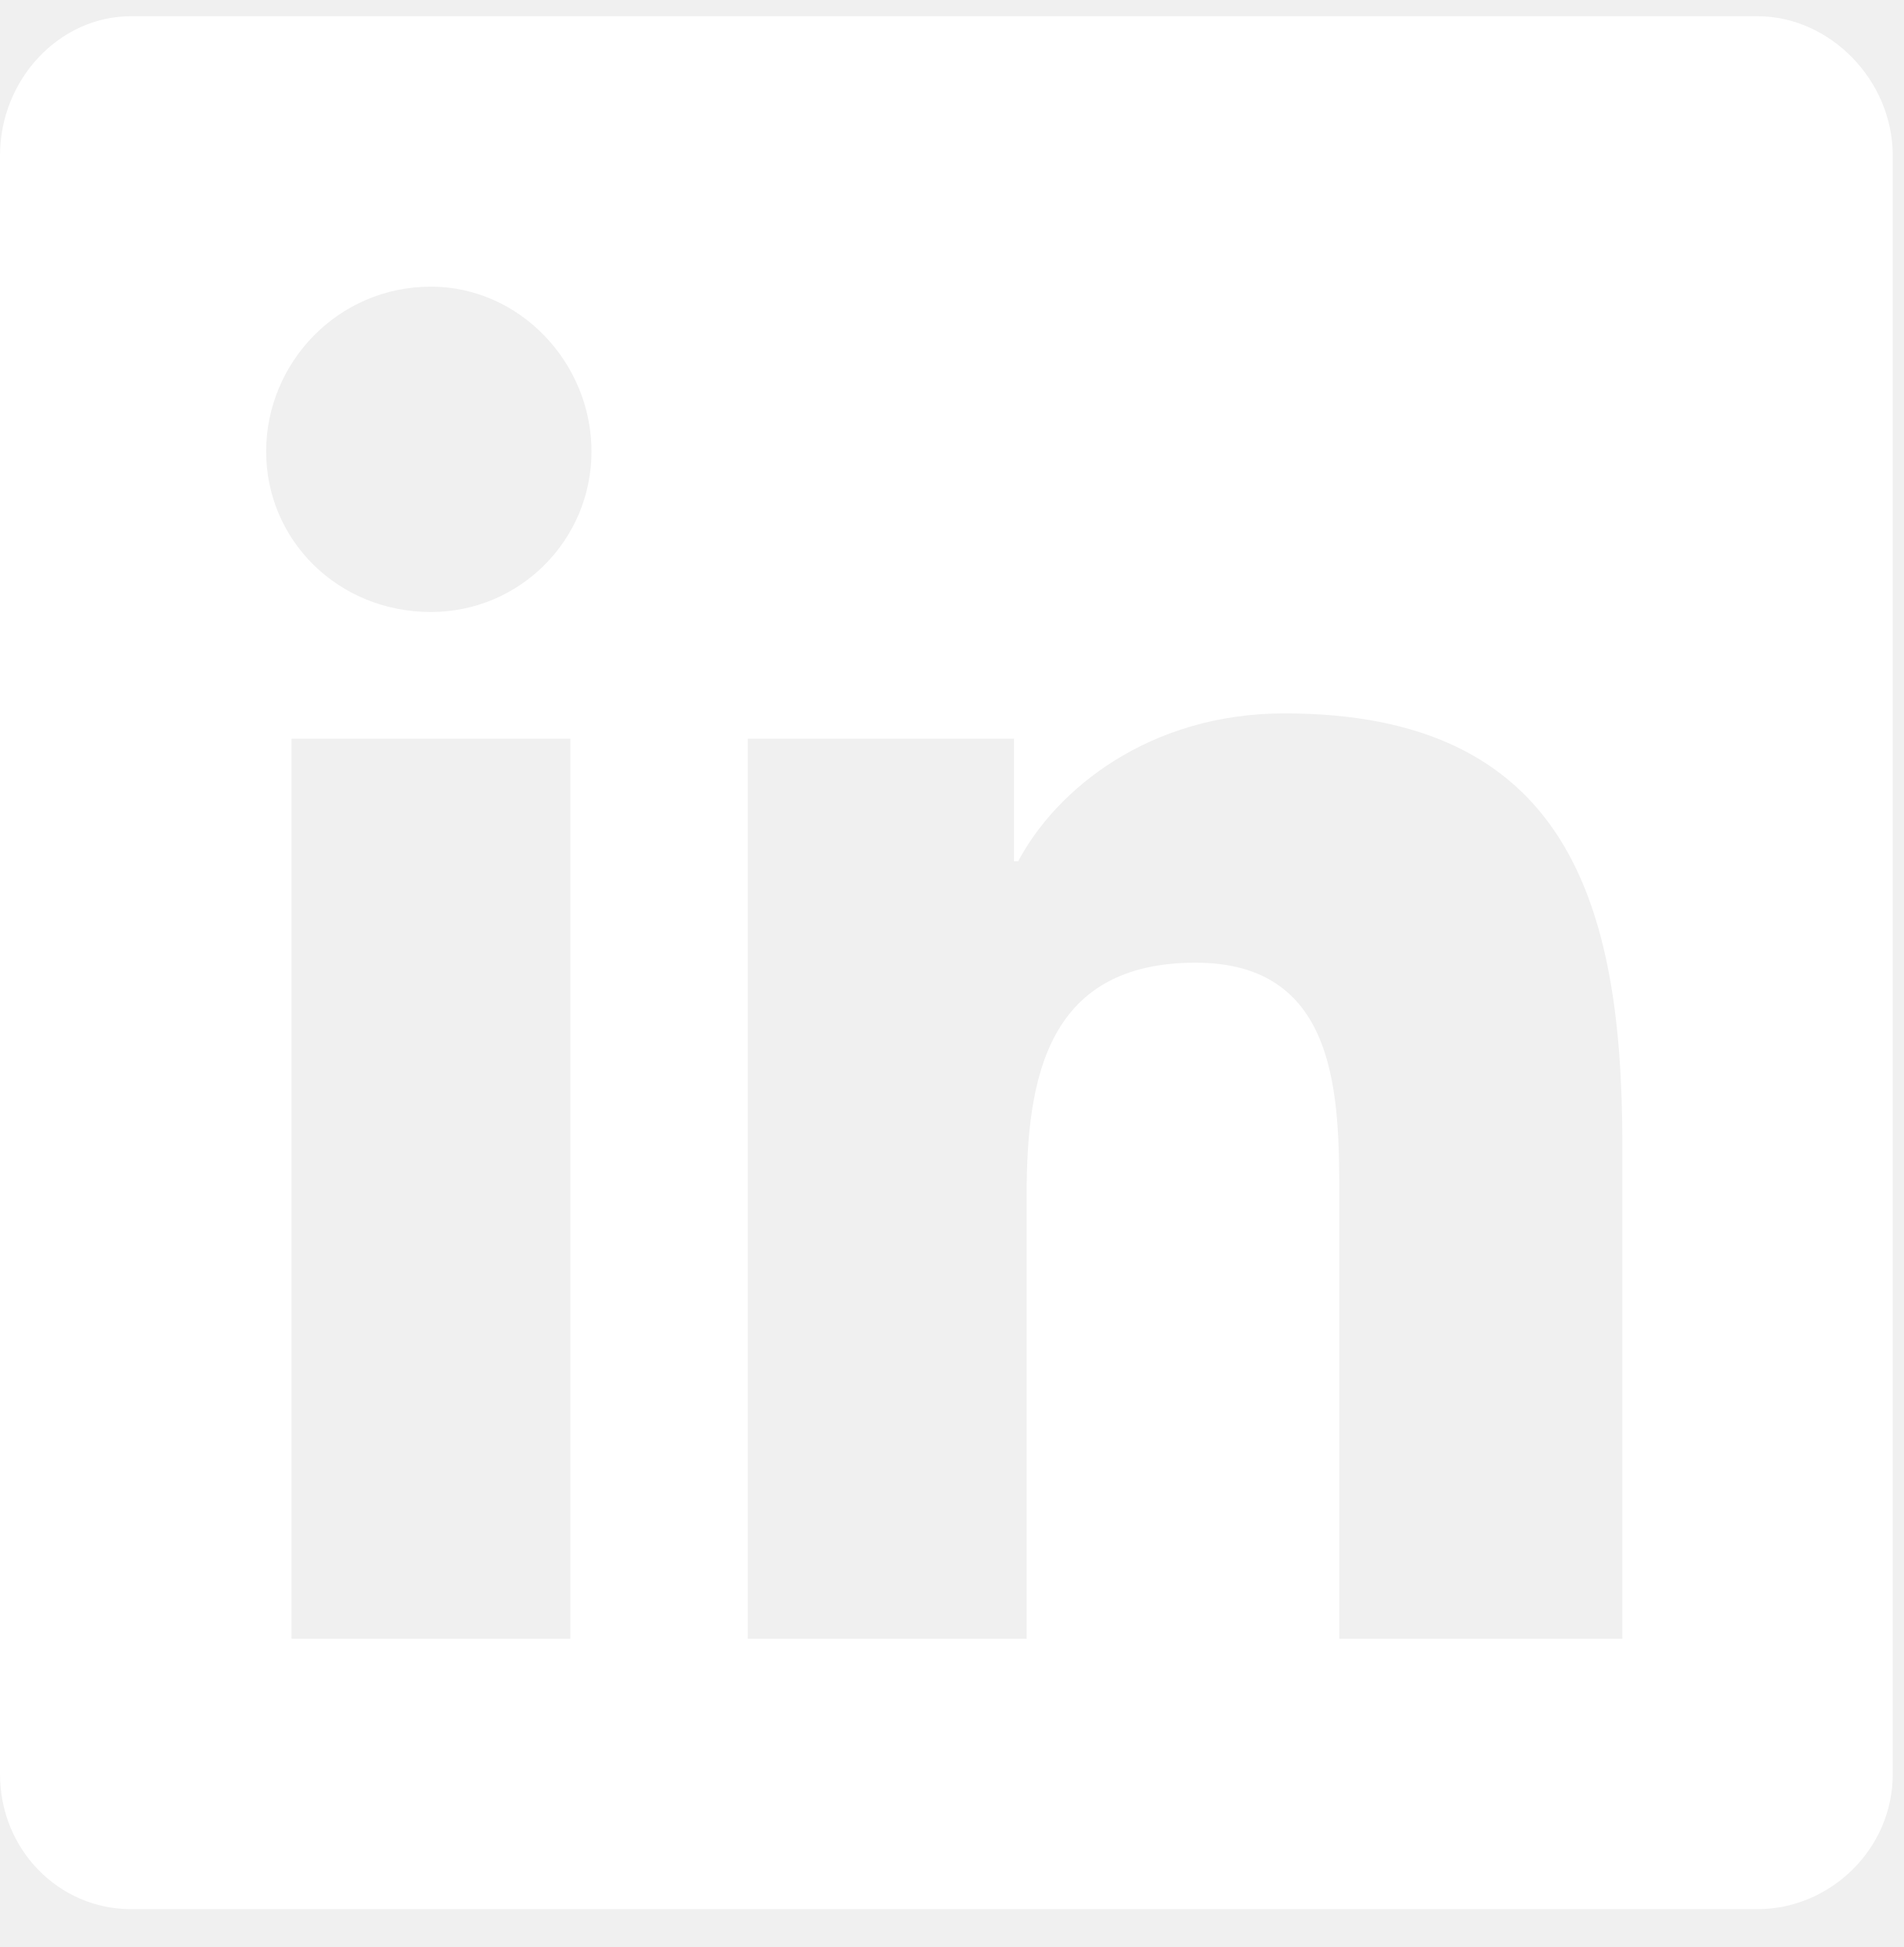
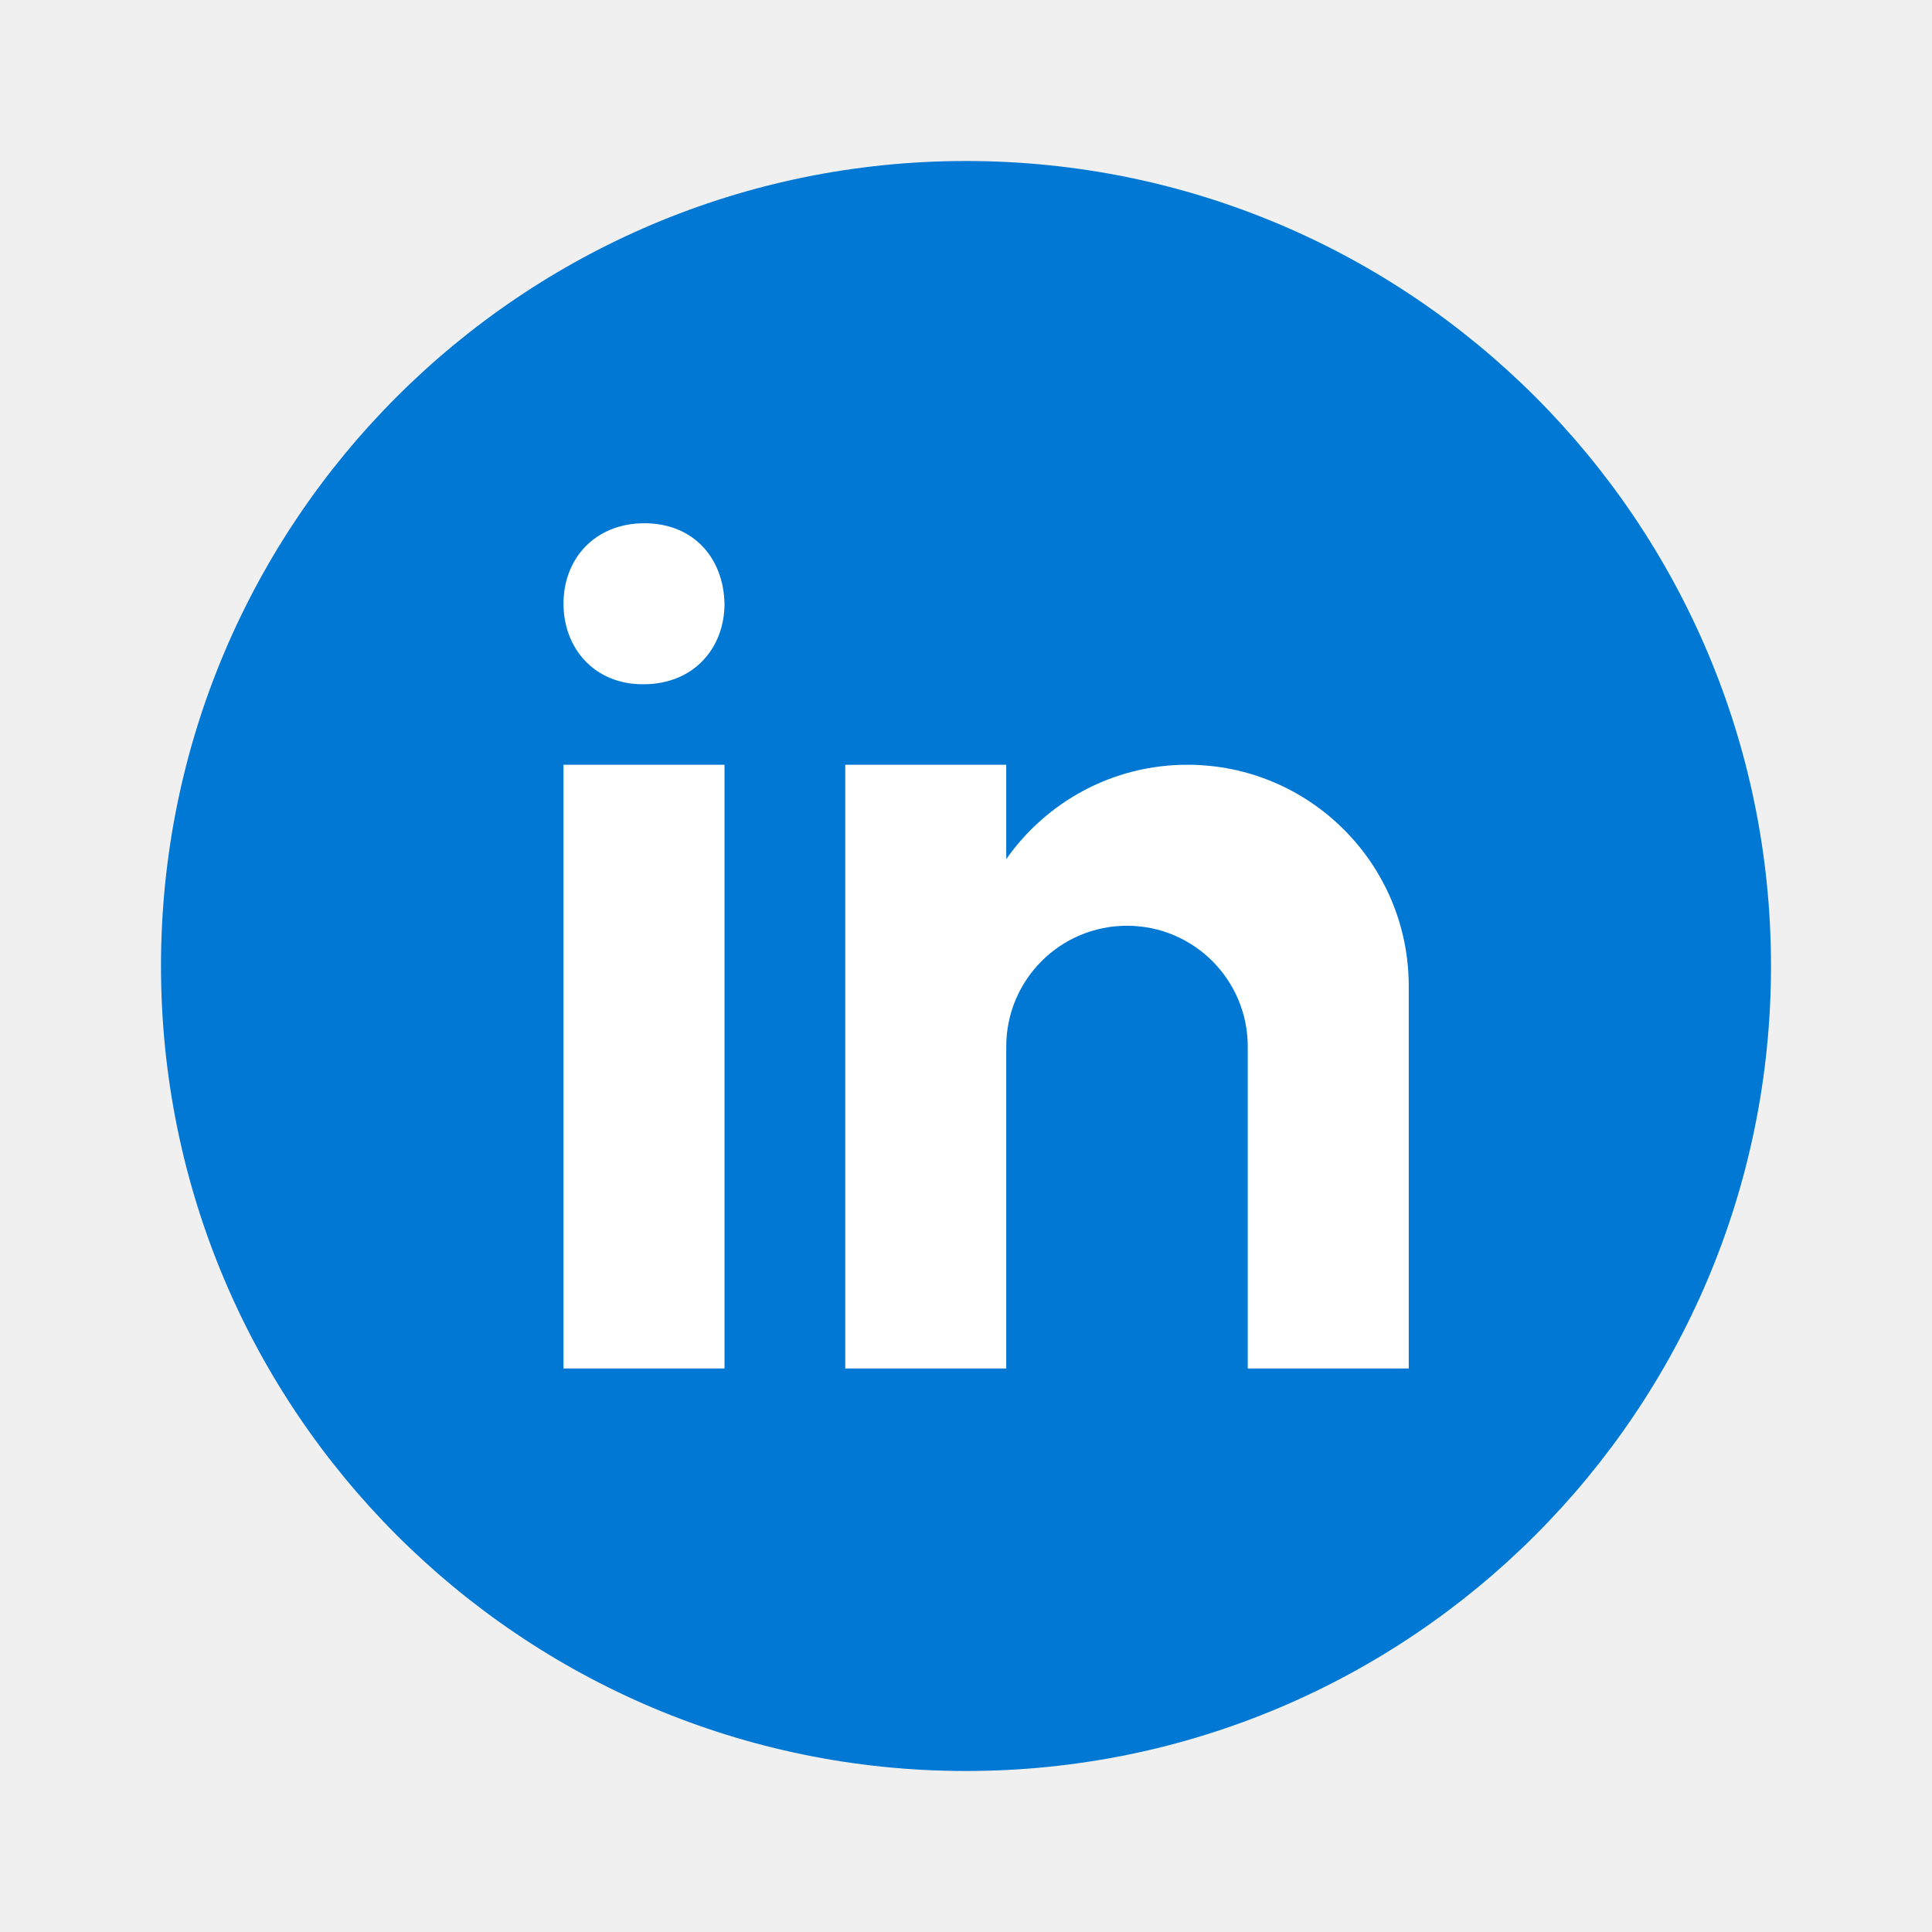
- <svg xmlns="http://www.w3.org/2000/svg" width="44" height="45" viewBox="0 0 44 45" fill="none">
-   <path d="M40.625 0.375H3.027C1.367 0.375 0 1.84 0 3.598V41C0 42.758 1.367 44.125 3.027 44.125H40.625C42.285 44.125 43.75 42.758 43.75 41V3.598C43.75 1.84 42.285 0.375 40.625 0.375ZM13.184 37.875H6.738V17.074H13.184V37.875ZM9.961 14.145C7.812 14.145 6.152 12.484 6.152 10.434C6.152 8.383 7.812 6.625 9.961 6.625C12.012 6.625 13.672 8.383 13.672 10.434C13.672 12.484 12.012 14.145 9.961 14.145ZM37.5 37.875H30.957V27.719C30.957 25.375 30.957 22.25 27.637 22.25C24.219 22.25 23.73 24.887 23.73 27.621V37.875H17.285V17.074H23.438V19.906H23.535C24.414 18.246 26.562 16.488 29.688 16.488C36.23 16.488 37.5 20.883 37.5 26.449V37.875Z" fill="white" />
+ <svg xmlns="http://www.w3.org/2000/svg" viewBox="0 0 48 48" width="48px" height="48px" fill="#0078d4">
+   <path fill="#0078d4" d="M24,4C12.954,4,4,12.954,4,24s8.954,20,20,20s20-8.954,20-20S35.046,4,24,4z" />
+   <path d="M30,35v-9c0-1.103-0.897-2-2-2s-2,0.897-2,2v9h-6V18h6v1.027C27.04,18.359,28.252,18,29.5,18 c3.584,0,6.5,2.916,6.5,6.5V35H30z M13,35V18h2.966C14.247,18,13,16.738,13,14.999C13,13.261,14.267,12,16.011,12 c1.696,0,2.953,1.252,2.989,2.979C19,16.733,17.733,18,15.988,18H19v17H13z" opacity=".05" />
+   <path d="M30.5,34.5V26c0-1.378-1.121-2.5-2.5-2.5s-2.5,1.122-2.5,2.5v8.5h-5v-16h5v1.534 c1.09-0.977,2.512-1.534,4-1.534c3.309,0,6,2.691,6,6v10H30.5z M13.5,34.5v-16h5v16H13.5z M15.966,17.5 c-1.429,0-2.466-1.052-2.466-2.501c0-1.448,1.056-2.499,2.511-2.499c1.436,0,2.459,1.023,2.489,2.489 c0,1.459-1.057,2.511-2.512,2.511H15.966z" opacity=".07" />
+   <path fill="#fff" d="M14,19h4v15h-4V19z M15.988,17h-0.022C14.772,17,14,16.11,14,14.999C14,13.864,14.796,13,16.011,13 c1.217,0,1.966,0.864,1.989,1.999C18,16.11,17.228,17,15.988,17z M35,24.5c0-3.038-2.462-5.5-5.5-5.5 c-1.862,0-3.505,0.928-4.5,2.344V19h-4v15h4v-8c0-1.657,1.343-3,3-3s3,1.343,3,3v8h4C35,34,35,24.921,35,24.5z" />
</svg>
